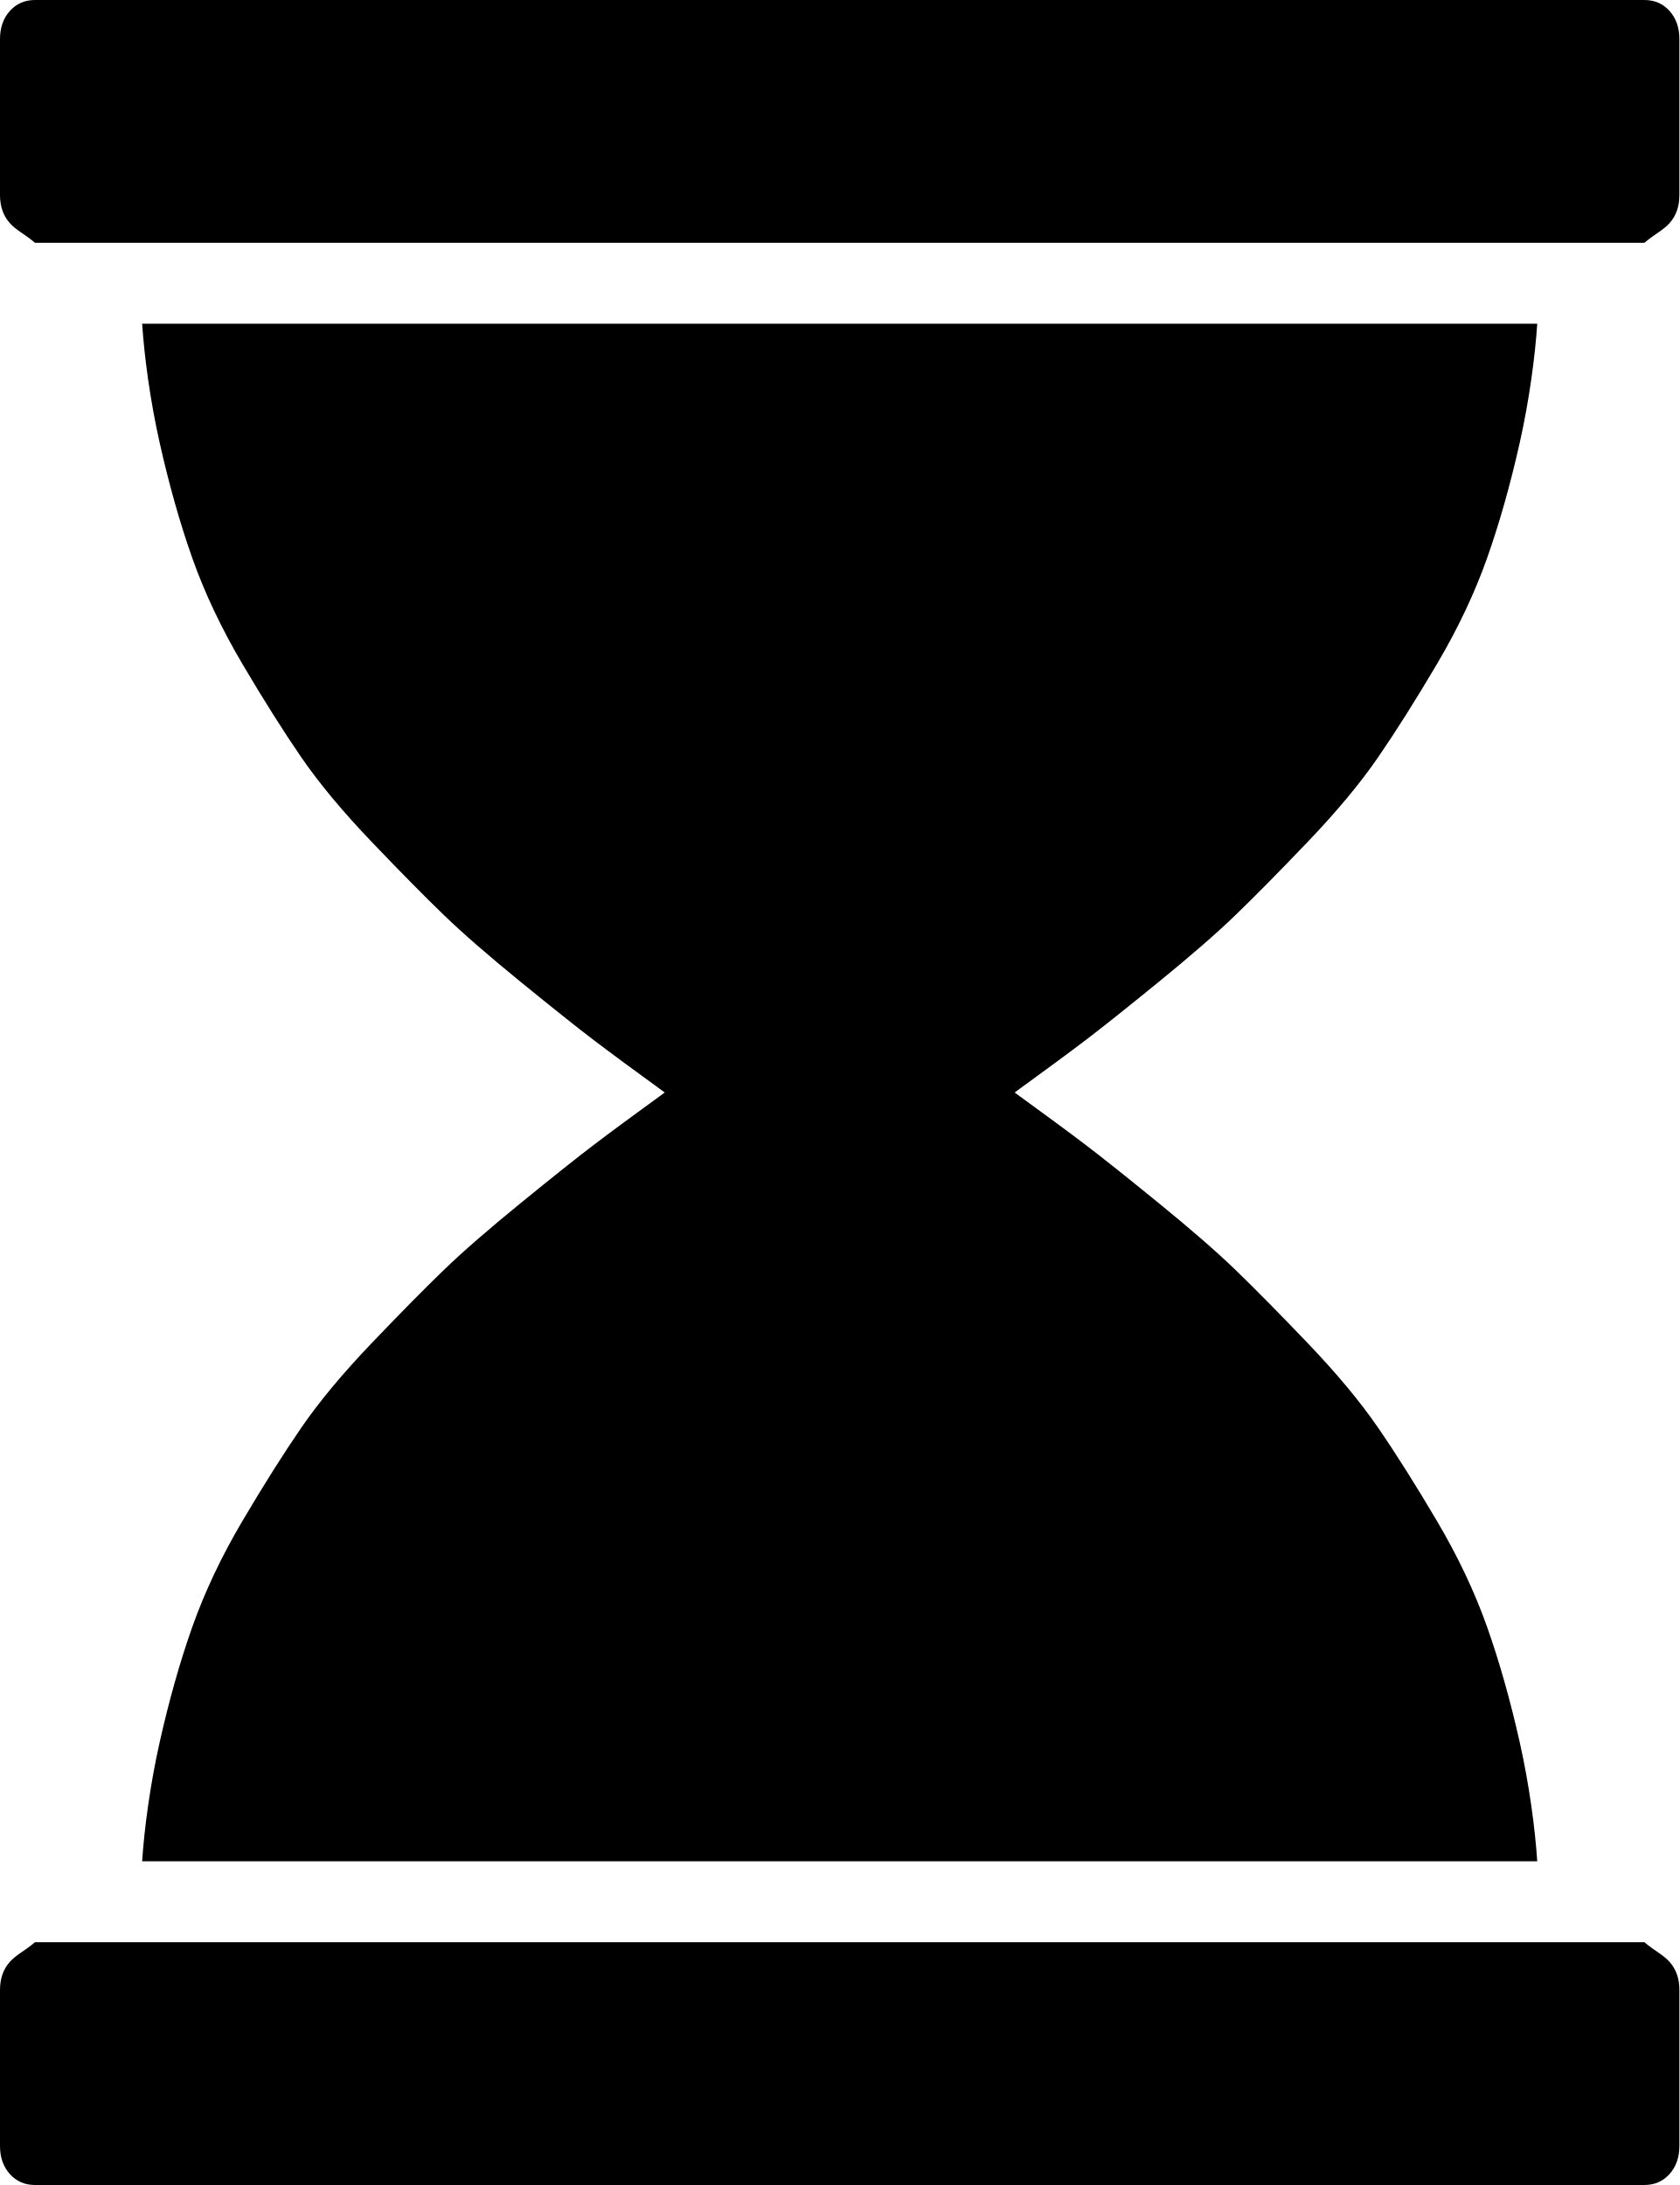
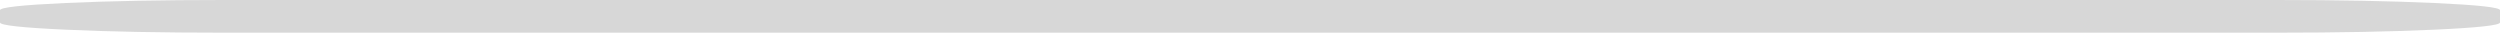
- <svg xmlns="http://www.w3.org/2000/svg" version="1.1" width="83px" height="108px">
-   <g transform="matrix(1 0 0 1 -471 -1091 )">
-     <path d="M 1.729 96  L 81.271 96  C 81.775 96.429  82.189 96.609  82.514 96.971  C 82.838 97.333  83 97.795  83 98.357  L 83 106.071  C 83 106.634  82.838 107.096  82.514 107.458  C 82.189 107.819  81.775 108  81.271 108  L 1.729 108  C 1.225 108  0.811 107.819  0.486 107.458  C 0.162 107.096  0 106.634  0 106.071  L 0 98.357  C 0 97.795  0.162 97.333  0.486 96.971  C 0.811 96.609  1.225 96.429  1.729 96  Z M 75.975 92  L 7.025 92  C 7.133 90.362  7.421 88.212  7.889 86.123  C 8.358 84.033  8.898 82.125  9.51 80.397  C 10.123 78.67  10.951 76.922  11.996 75.154  C 13.041 73.386  14.004 71.859  14.887 70.574  C 15.77 69.288  16.931 67.892  18.372 66.385  C 19.813 64.878  21.002 63.673  21.939 62.769  C 22.875 61.865  24.145 60.76  25.748 59.454  C 27.351 58.148  28.549 57.194  29.342 56.592  C 30.134 55.989  31.305 55.125  32.854 54  C 31.305 52.875  30.134 52.011  29.342 51.408  C 28.549 50.806  27.351 49.852  25.748 48.546  C 24.145 47.24  22.875 46.135  21.939 45.231  C 21.002 44.327  19.813 43.122  18.372 41.615  C 16.931 40.108  15.77 38.712  14.887 37.426  C 14.004 36.141  13.041 34.614  11.996 32.846  C 10.951 31.078  10.123 29.33  9.51 27.603  C 8.898 25.875  8.358 23.967  7.889 21.877  C 7.421 19.788  7.133 17.638  7.025 16  L 75.975 16  C 75.867 17.638  75.579 19.788  75.111 21.877  C 74.642 23.967  74.102 25.875  73.49 27.603  C 72.877 29.33  72.049 31.078  71.004 32.846  C 69.959 34.614  68.996 36.141  68.113 37.426  C 67.23 38.712  66.069 40.108  64.628 41.615  C 63.187 43.122  61.998 44.327  61.061 45.231  C 60.125 46.135  58.855 47.24  57.252 48.546  C 55.649 49.852  54.451 50.806  53.658 51.408  C 52.866 52.011  51.695 52.875  50.146 54  C 51.695 55.125  52.866 55.989  53.658 56.592  C 54.451 57.194  55.649 58.148  57.252 59.454  C 58.855 60.76  60.125 61.865  61.061 62.769  C 61.998 63.673  63.187 64.878  64.628 66.385  C 66.069 67.892  67.23 69.288  68.113 70.574  C 68.996 71.859  69.959 73.386  71.004 75.154  C 72.049 76.922  72.877 78.67  73.49 80.397  C 74.102 82.125  74.642 84.033  75.111 86.123  C 75.579 88.212  75.867 90.362  75.975 92  Z M 1.729 0  L 81.271 0  C 81.775 0  82.189 0.181  82.514 0.542  C 82.838 0.904  83 1.366  83 1.929  L 83 9.643  C 83 10.205  82.838 10.667  82.514 11.029  C 82.189 11.391  81.775 11.571  81.271 12  L 1.729 12  C 1.225 11.571  0.811 11.391  0.486 11.029  C 0.162 10.667  0 10.205  0 9.643  L 0 1.929  C 0 1.366  0.162 0.904  0.486 0.542  C 0.811 0.181  1.225 0  1.729 0  Z " fill-rule="nonzero" fill="#000000" stroke="none" transform="matrix(1 0 0 1 471 1091 )" />
+ <svg xmlns="http://www.w3.org/2000/svg" version="1.1" width="459px" height="6px">
+   <g transform="matrix(1 0 0 1 -287 -1044 )">
+     <path d="M 446.961 0.551  C 454.987 0.918  459 1.359  459 1.875  L 459 4.125  C 459 4.641  454.987 5.082  446.961 5.449  C 438.936 5.816  429.288 6  418.018 6  L 40.982 6  C 29.712 6  20.064 5.816  12.039 5.449  C 4.013 5.082  0 4.641  0 4.125  L 0 1.875  C 0 1.359  4.013 0.918  12.039 0.551  C 20.064 0.184  29.712 0  40.982 0  L 418.018 0  C 429.288 0  438.936 0.184  446.961 0.551  Z " fill-rule="nonzero" fill="#d7d7d7" stroke="none" transform="matrix(1 0 0 1 287 1044 )" />
  </g>
</svg>
